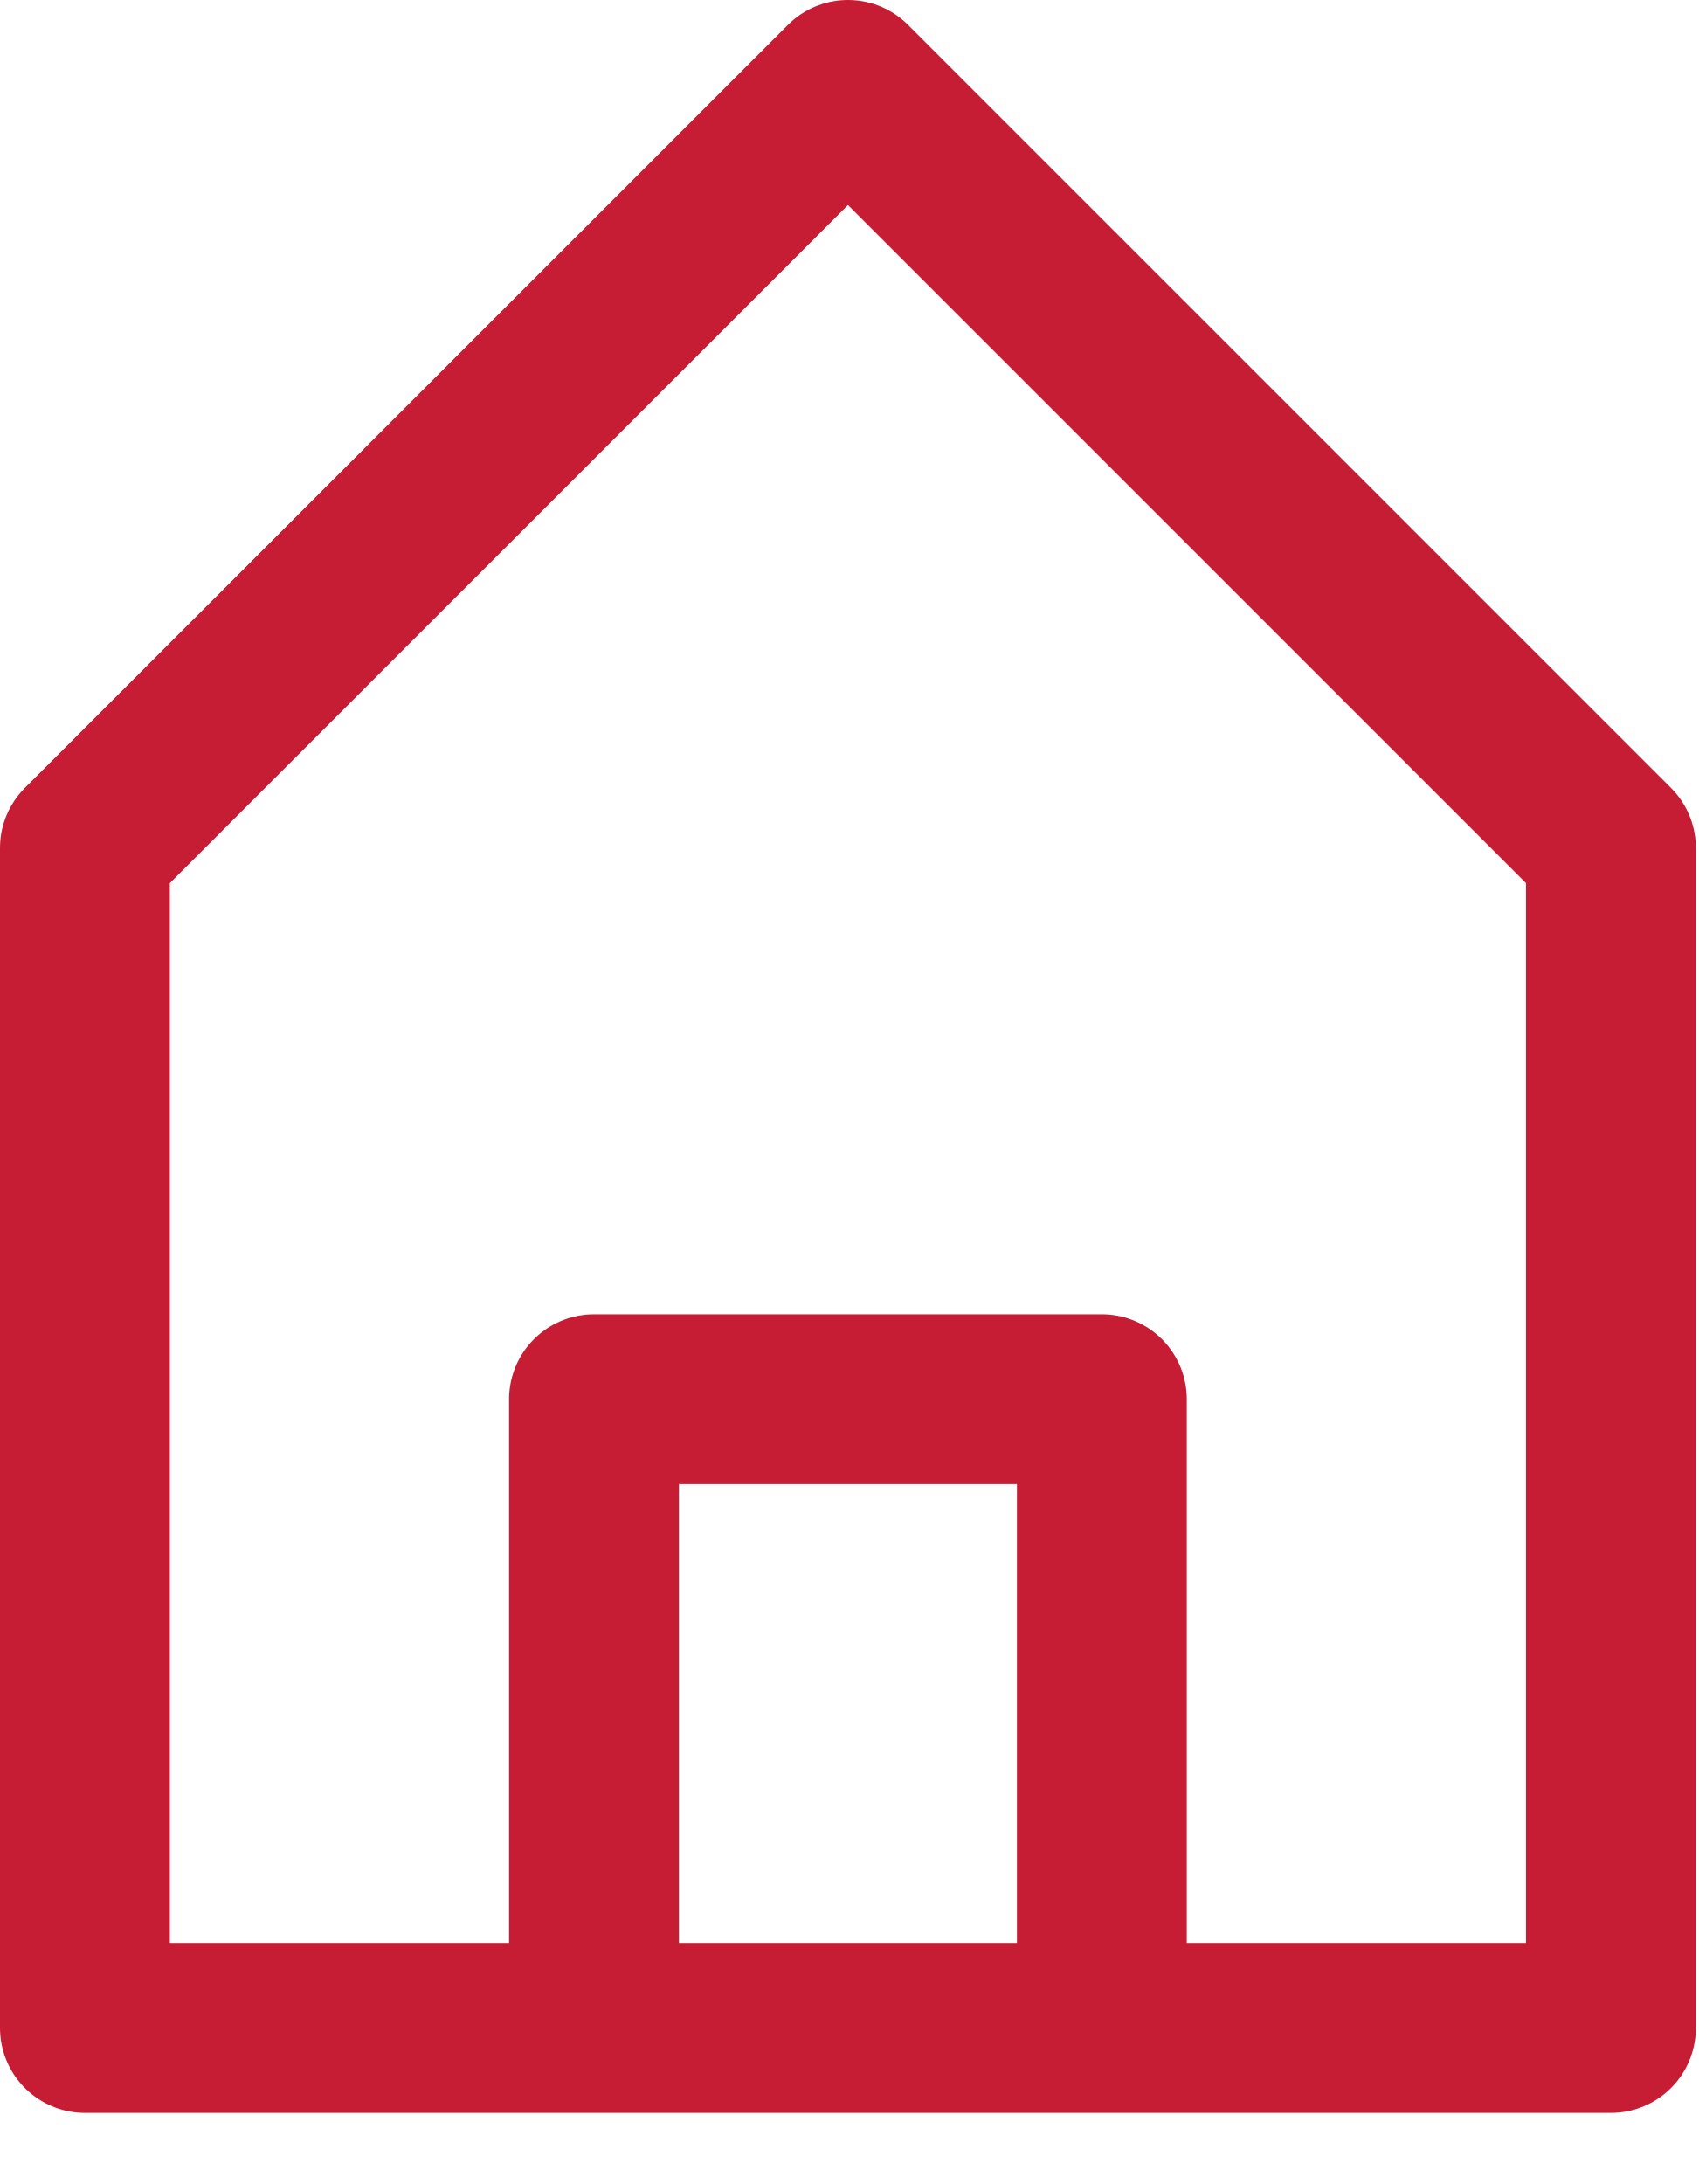
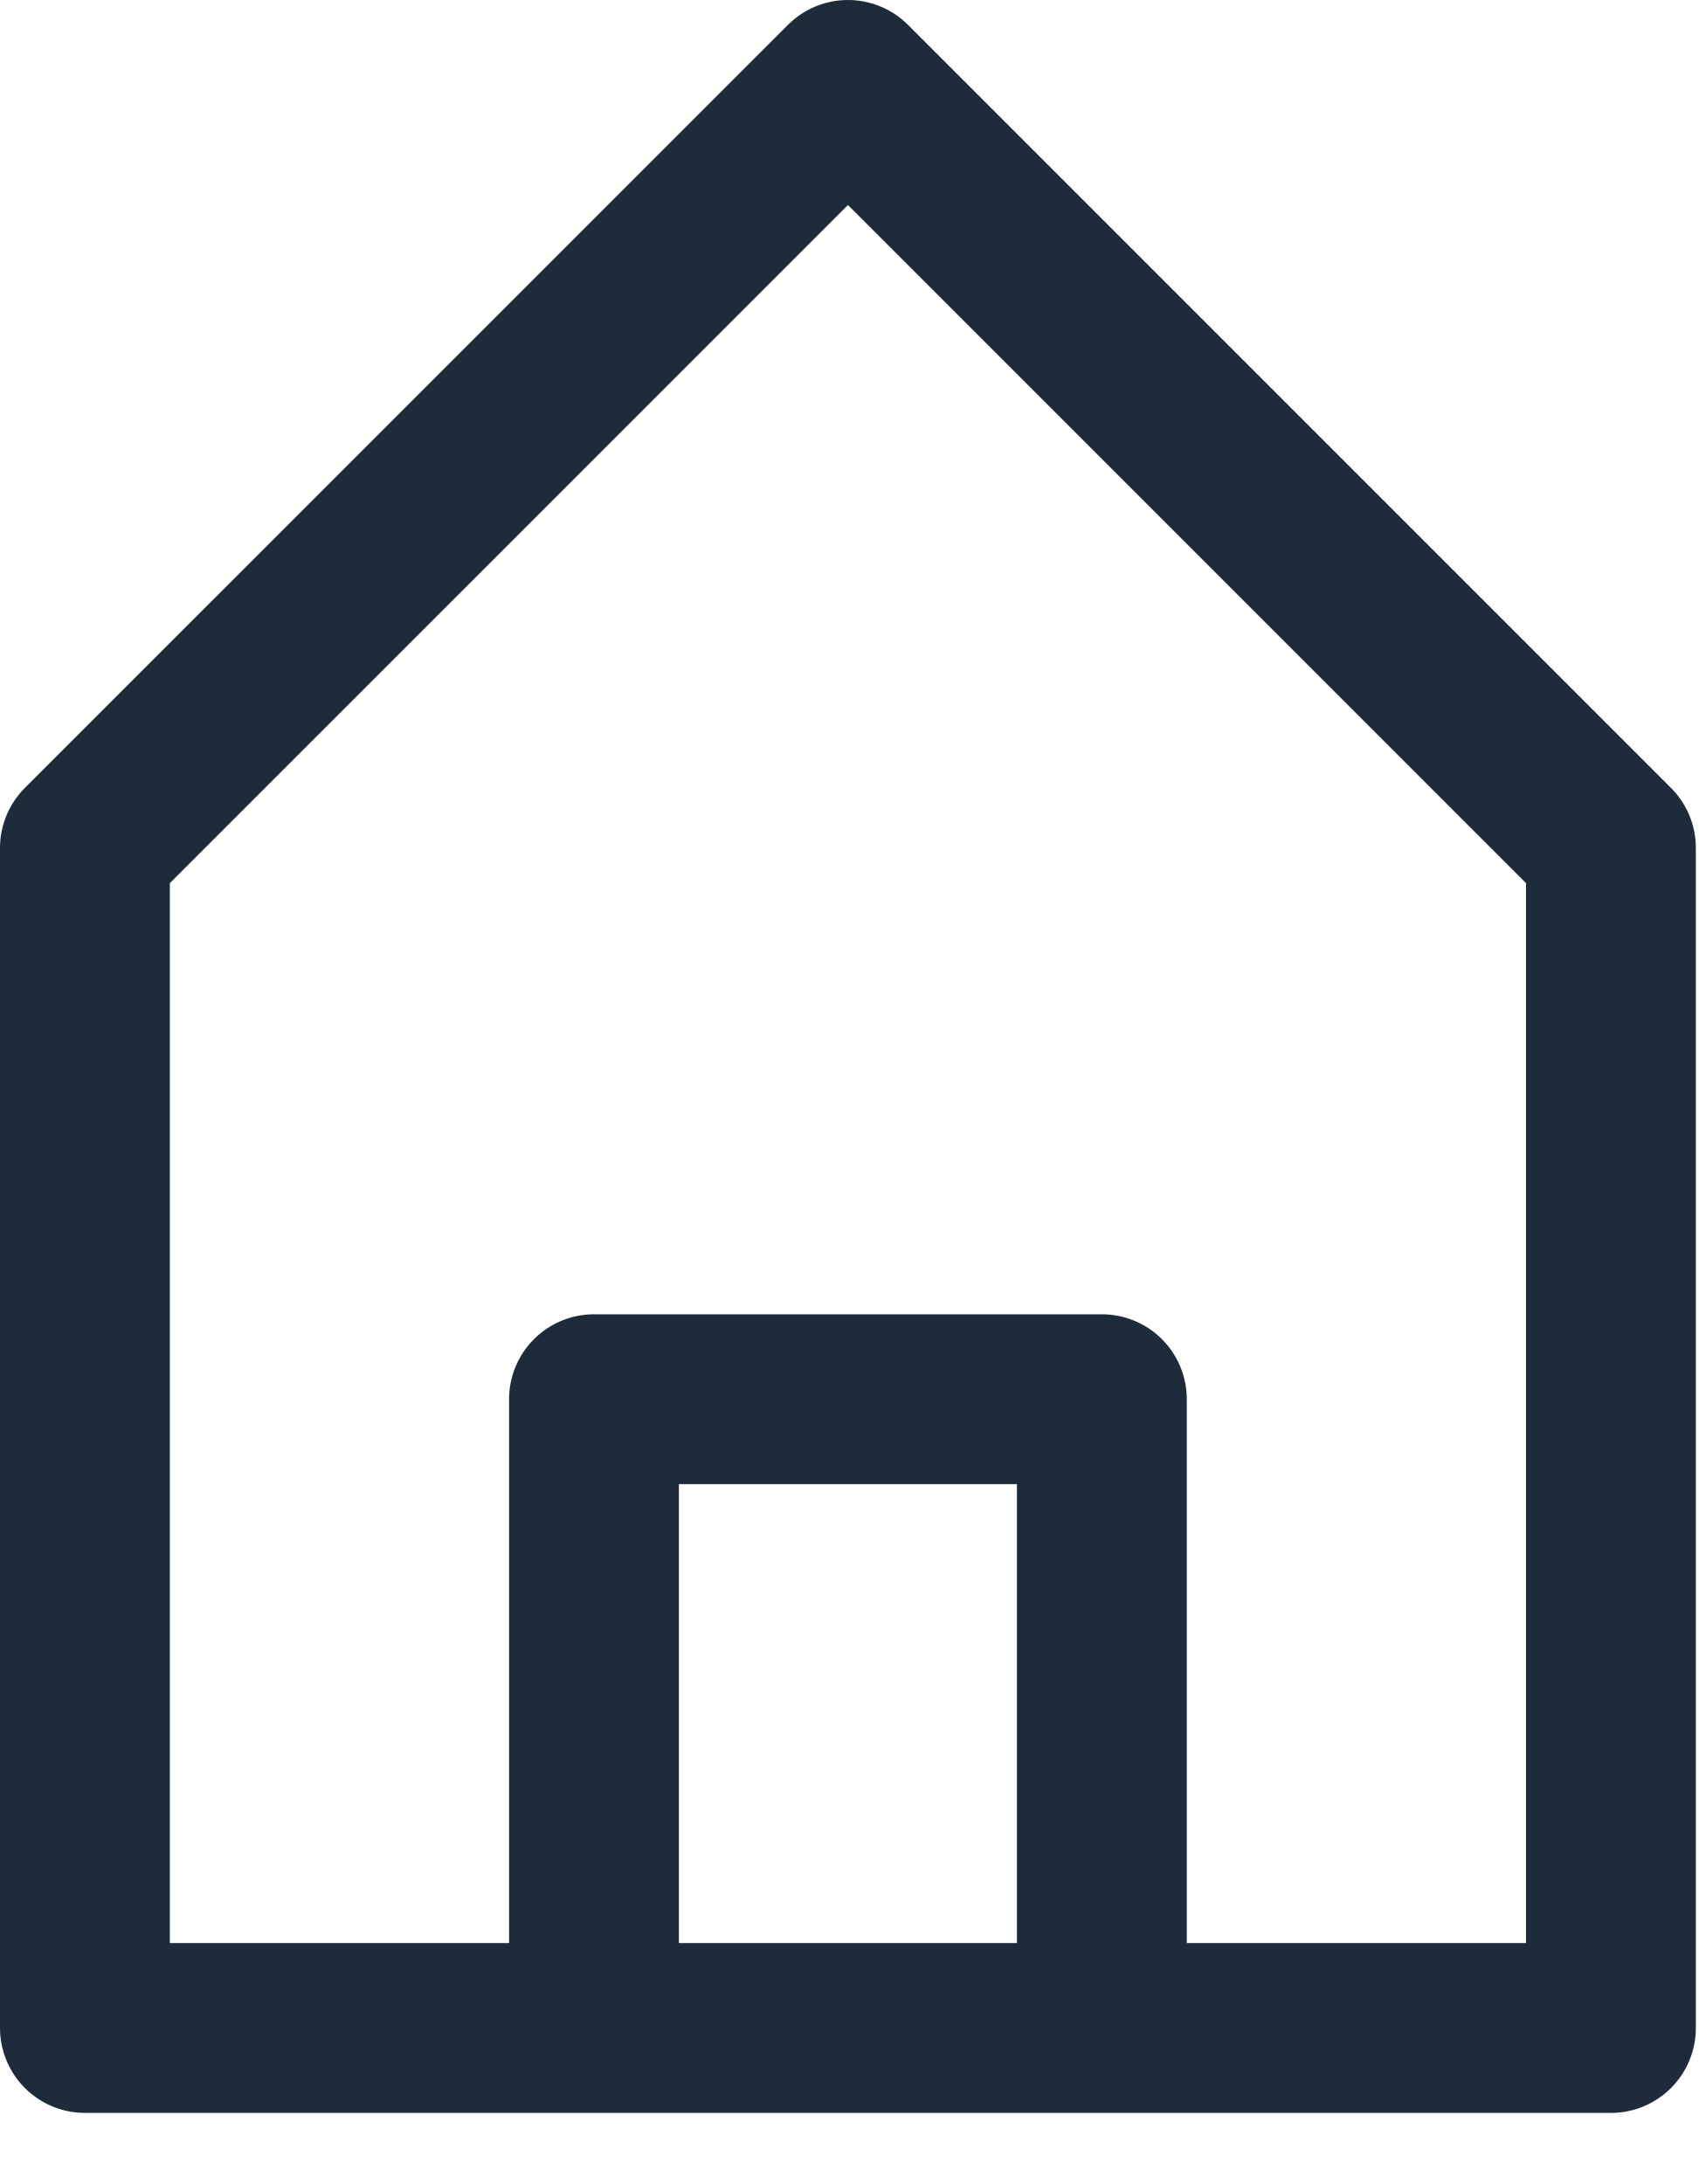
<svg xmlns="http://www.w3.org/2000/svg" width="21" height="27" viewBox="0 0 21 27" fill="none">
-   <path d="M1.05 25.071V10.483L10.484 1.05L19.917 10.483V15.249V25.071H1.05Z" stroke="#C61D35" stroke-width="2.1" stroke-linecap="round" stroke-linejoin="round" />
-   <path d="M7.344 24.071V17.298H13.623V24.071" stroke="#C61D35" stroke-width="2.1" stroke-linecap="round" stroke-linejoin="round" />
+   <path d="M1.05 25.071V10.483L10.484 1.05L19.917 10.483V15.249V25.071H1.05Z" stroke="#1D2B3A" stroke-width="2.1" stroke-linecap="round" stroke-linejoin="round" />
+   <path d="M7.344 24.071V17.298H13.623V24.071" stroke="#1D2B3A" stroke-width="2.1" stroke-linecap="round" stroke-linejoin="round" />
</svg>
